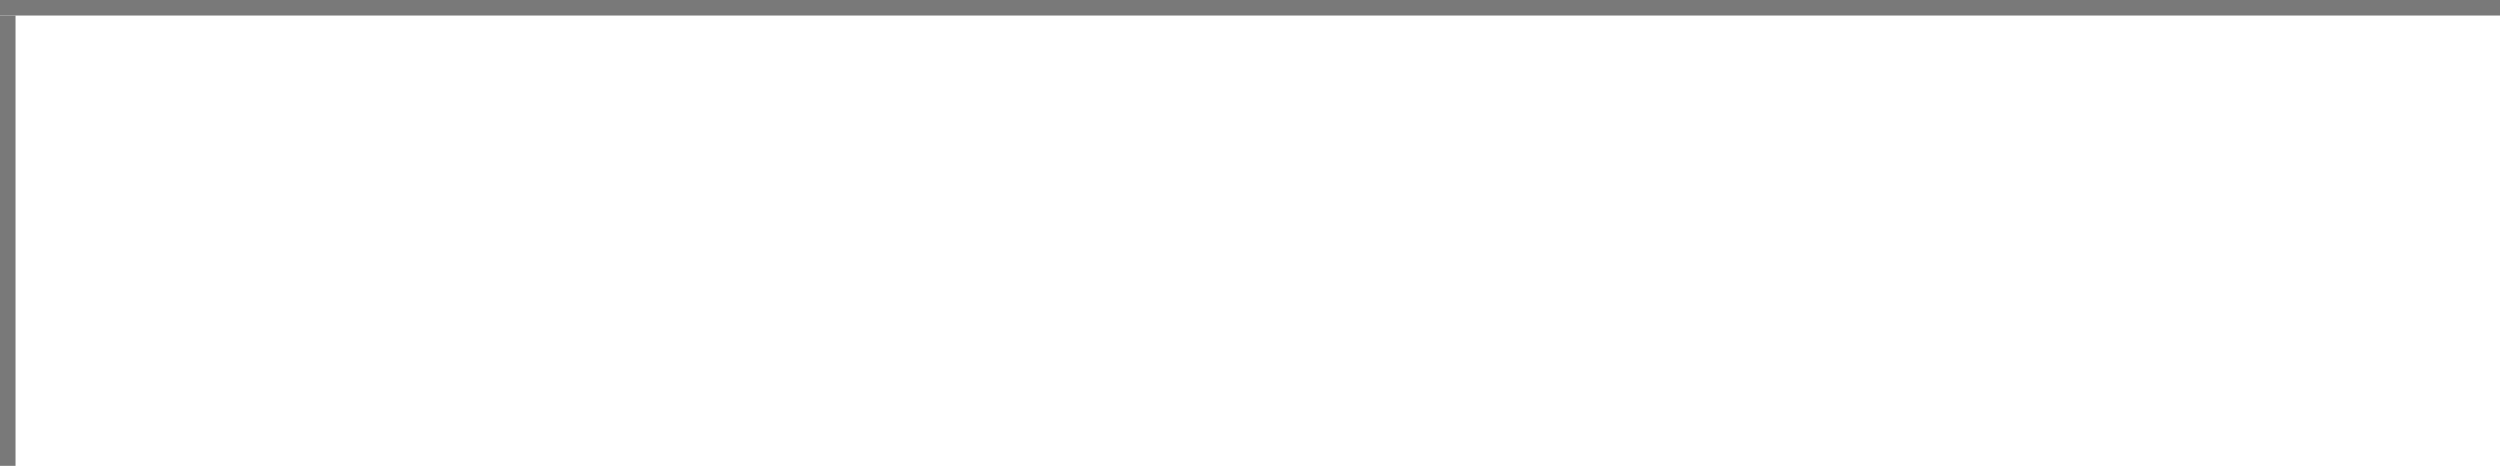
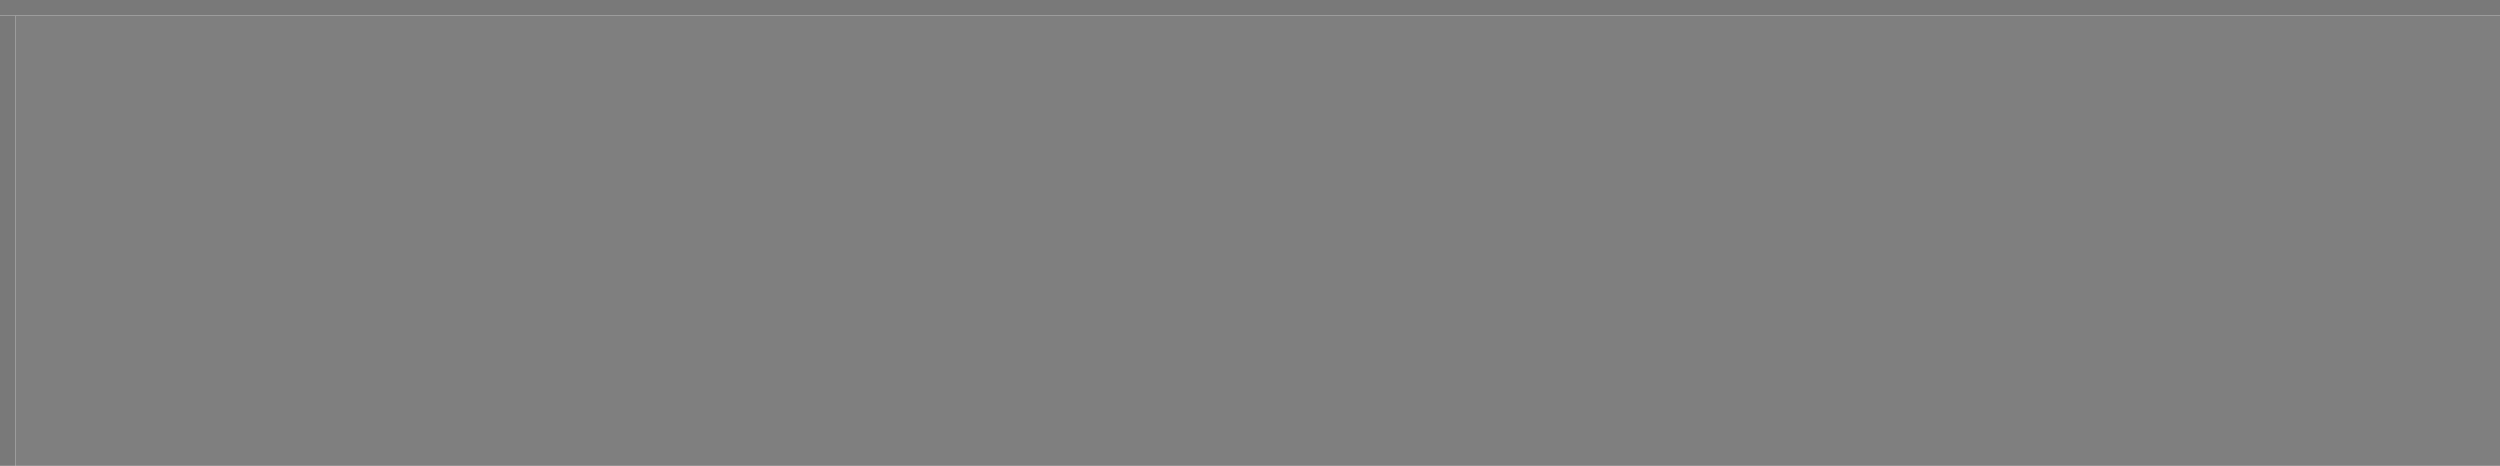
- <svg xmlns="http://www.w3.org/2000/svg" version="1.1" width="161px" height="30px" viewBox="322 60 161 30">
-   <path d="M 1 1  L 161 1  L 161 30  L 1 30  L 1 1  Z " fill-rule="nonzero" fill="rgba(255, 255, 255, 1)" stroke="none" transform="matrix(1 0 0 1 322 60 )" class="fill" />
-   <path d="M 0.5 1  L 0.5 30  " stroke-width="1" stroke-dasharray="0" stroke="rgba(121, 121, 121, 1)" fill="none" transform="matrix(1 0 0 1 322 60 )" class="stroke" />
-   <path d="M 0 0.5  L 161 0.5  " stroke-width="1" stroke-dasharray="0" stroke="rgba(121, 121, 121, 1)" fill="none" transform="matrix(1 0 0 1 322 60 )" class="stroke" />
+ <svg xmlns="http://www.w3.org/2000/svg" version="1.1" width="161px" height="30px" viewBox="322 0 161 30">
+   <path d="M 1 1  L 161 1  L 161 30  L 1 30  L 1 1  Z " fill-rule="nonzero" fill="rgba(127, 127, 127, 1)" stroke="none" transform="matrix(1 0 0 1 322 0 )" class="fill" />
+   <path d="M 0.5 1  L 0.5 30  " stroke-width="1" stroke-dasharray="0" stroke="rgba(121, 121, 121, 1)" fill="none" transform="matrix(1 0 0 1 322 0 )" class="stroke" />
+   <path d="M 0 0.5  L 161 0.5  " stroke-width="1" stroke-dasharray="0" stroke="rgba(121, 121, 121, 1)" fill="none" transform="matrix(1 0 0 1 322 0 )" class="stroke" />
</svg>
